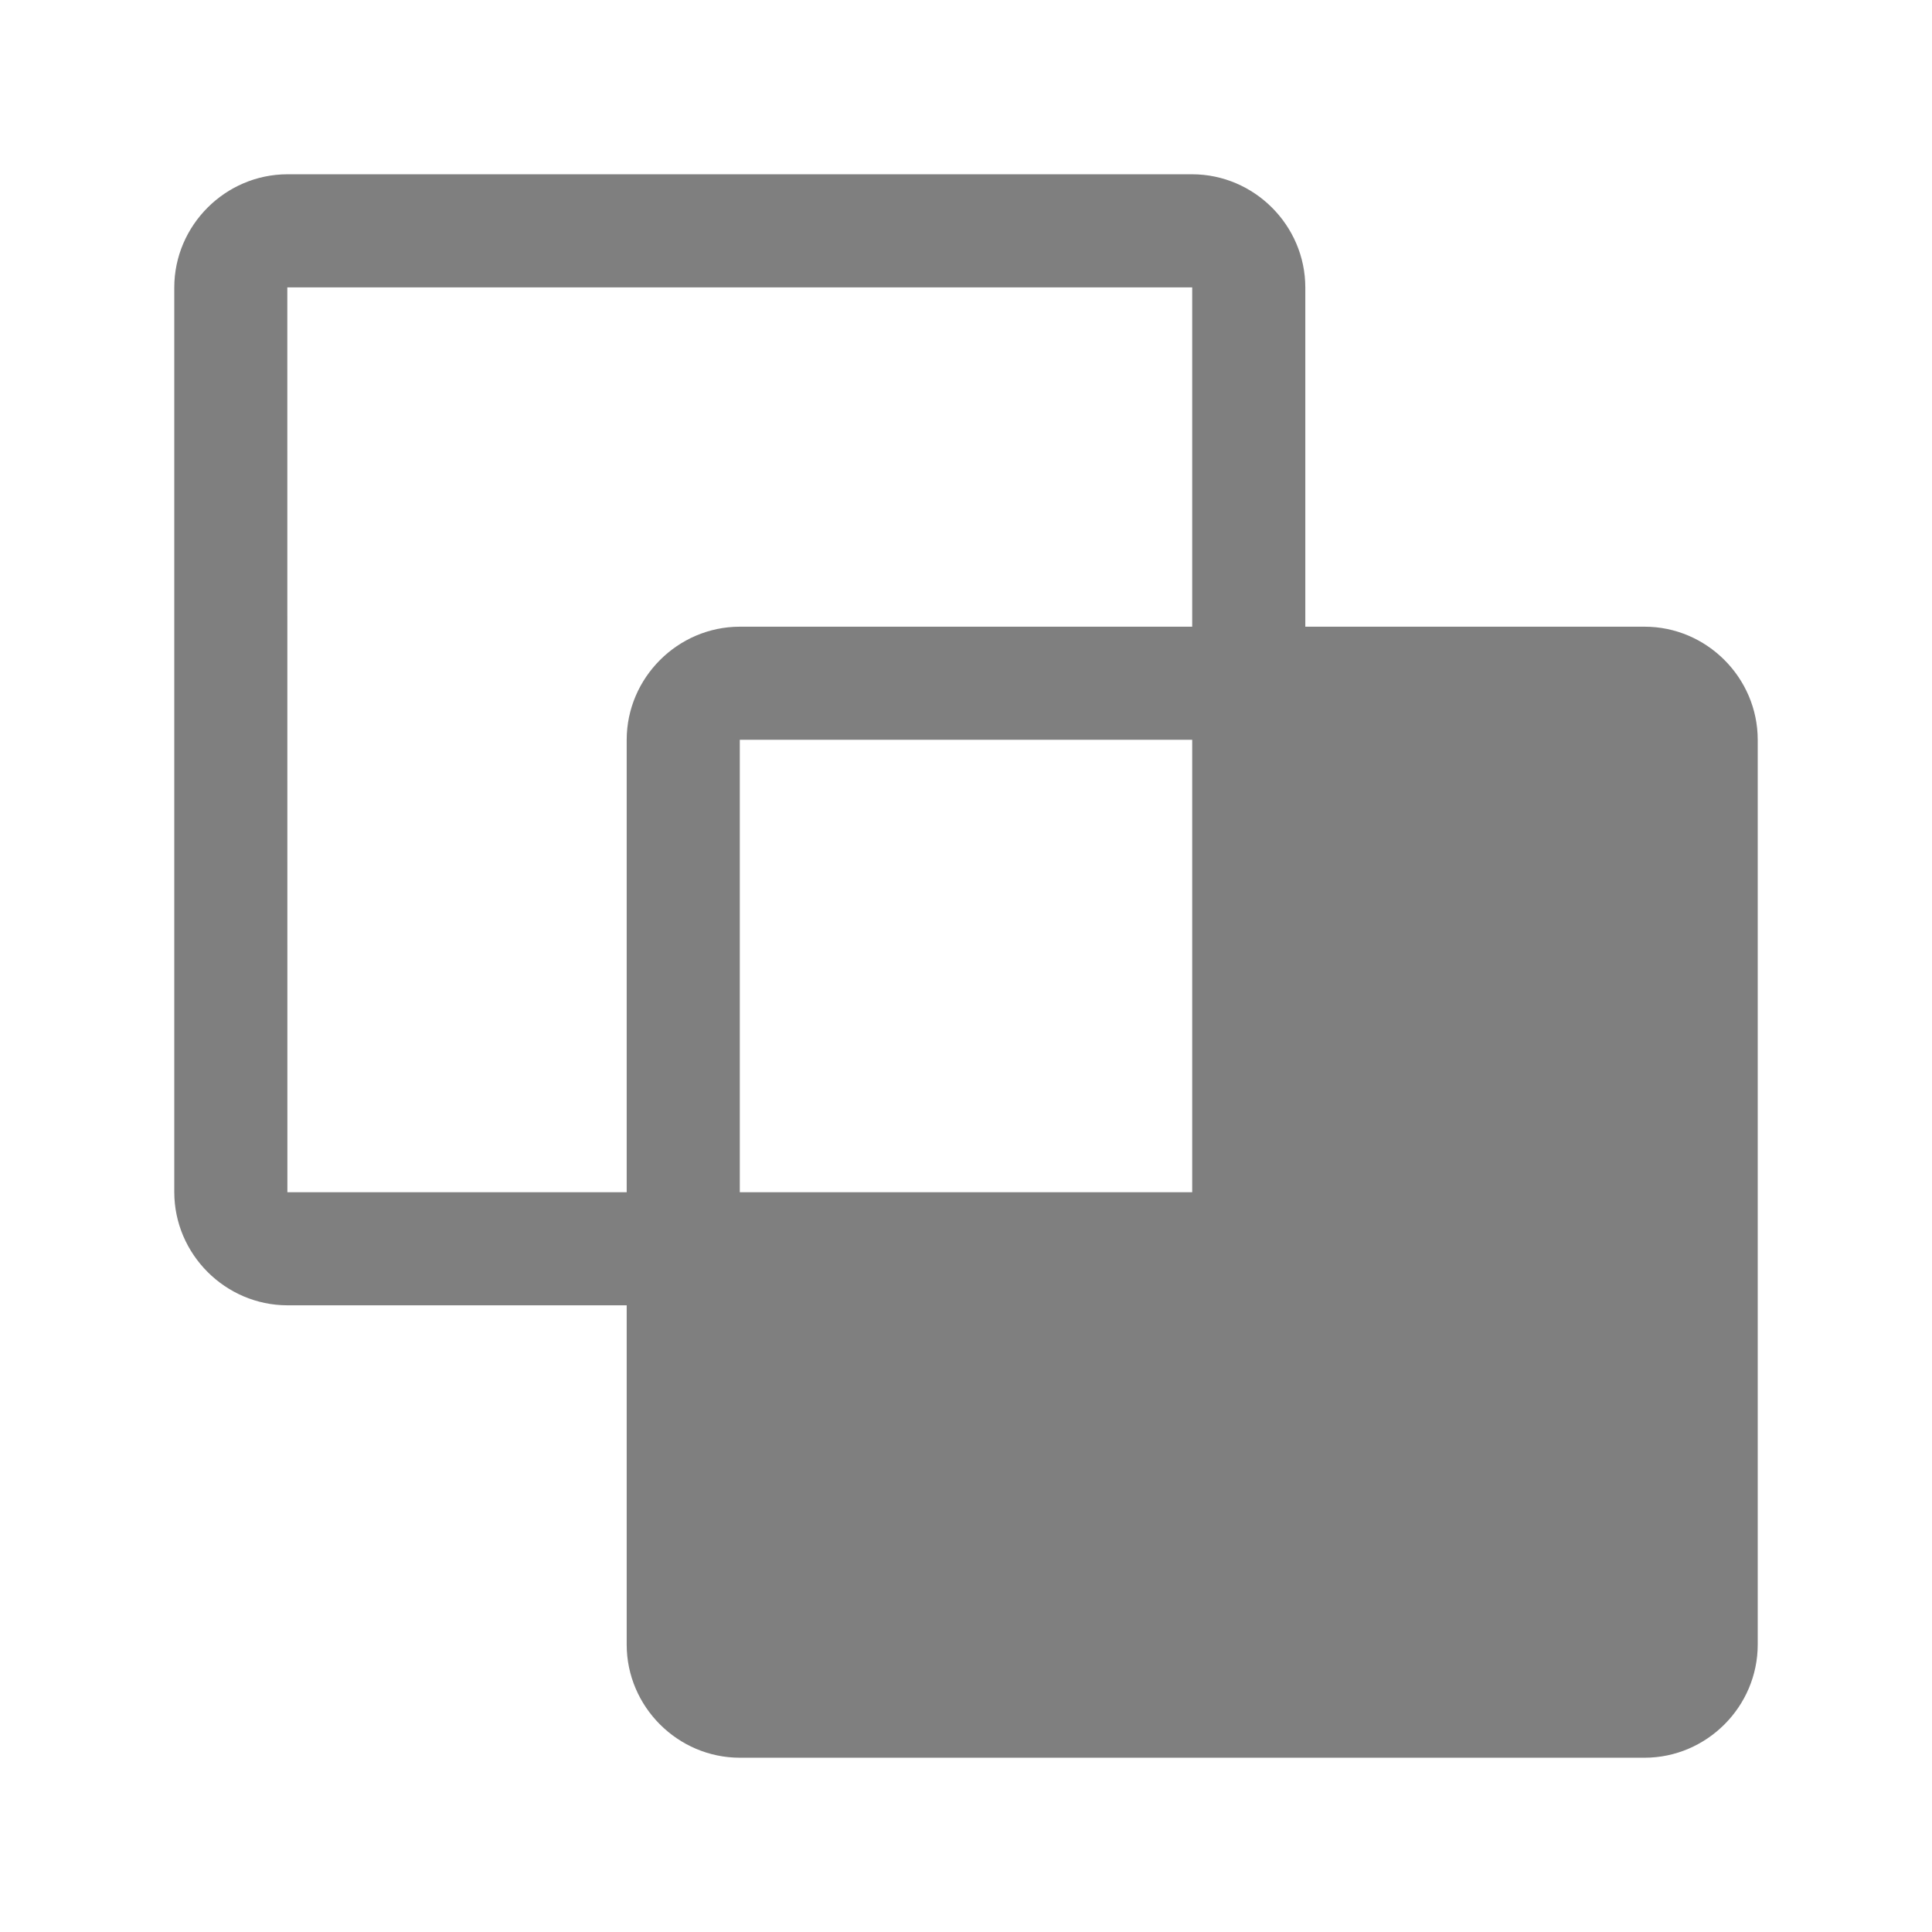
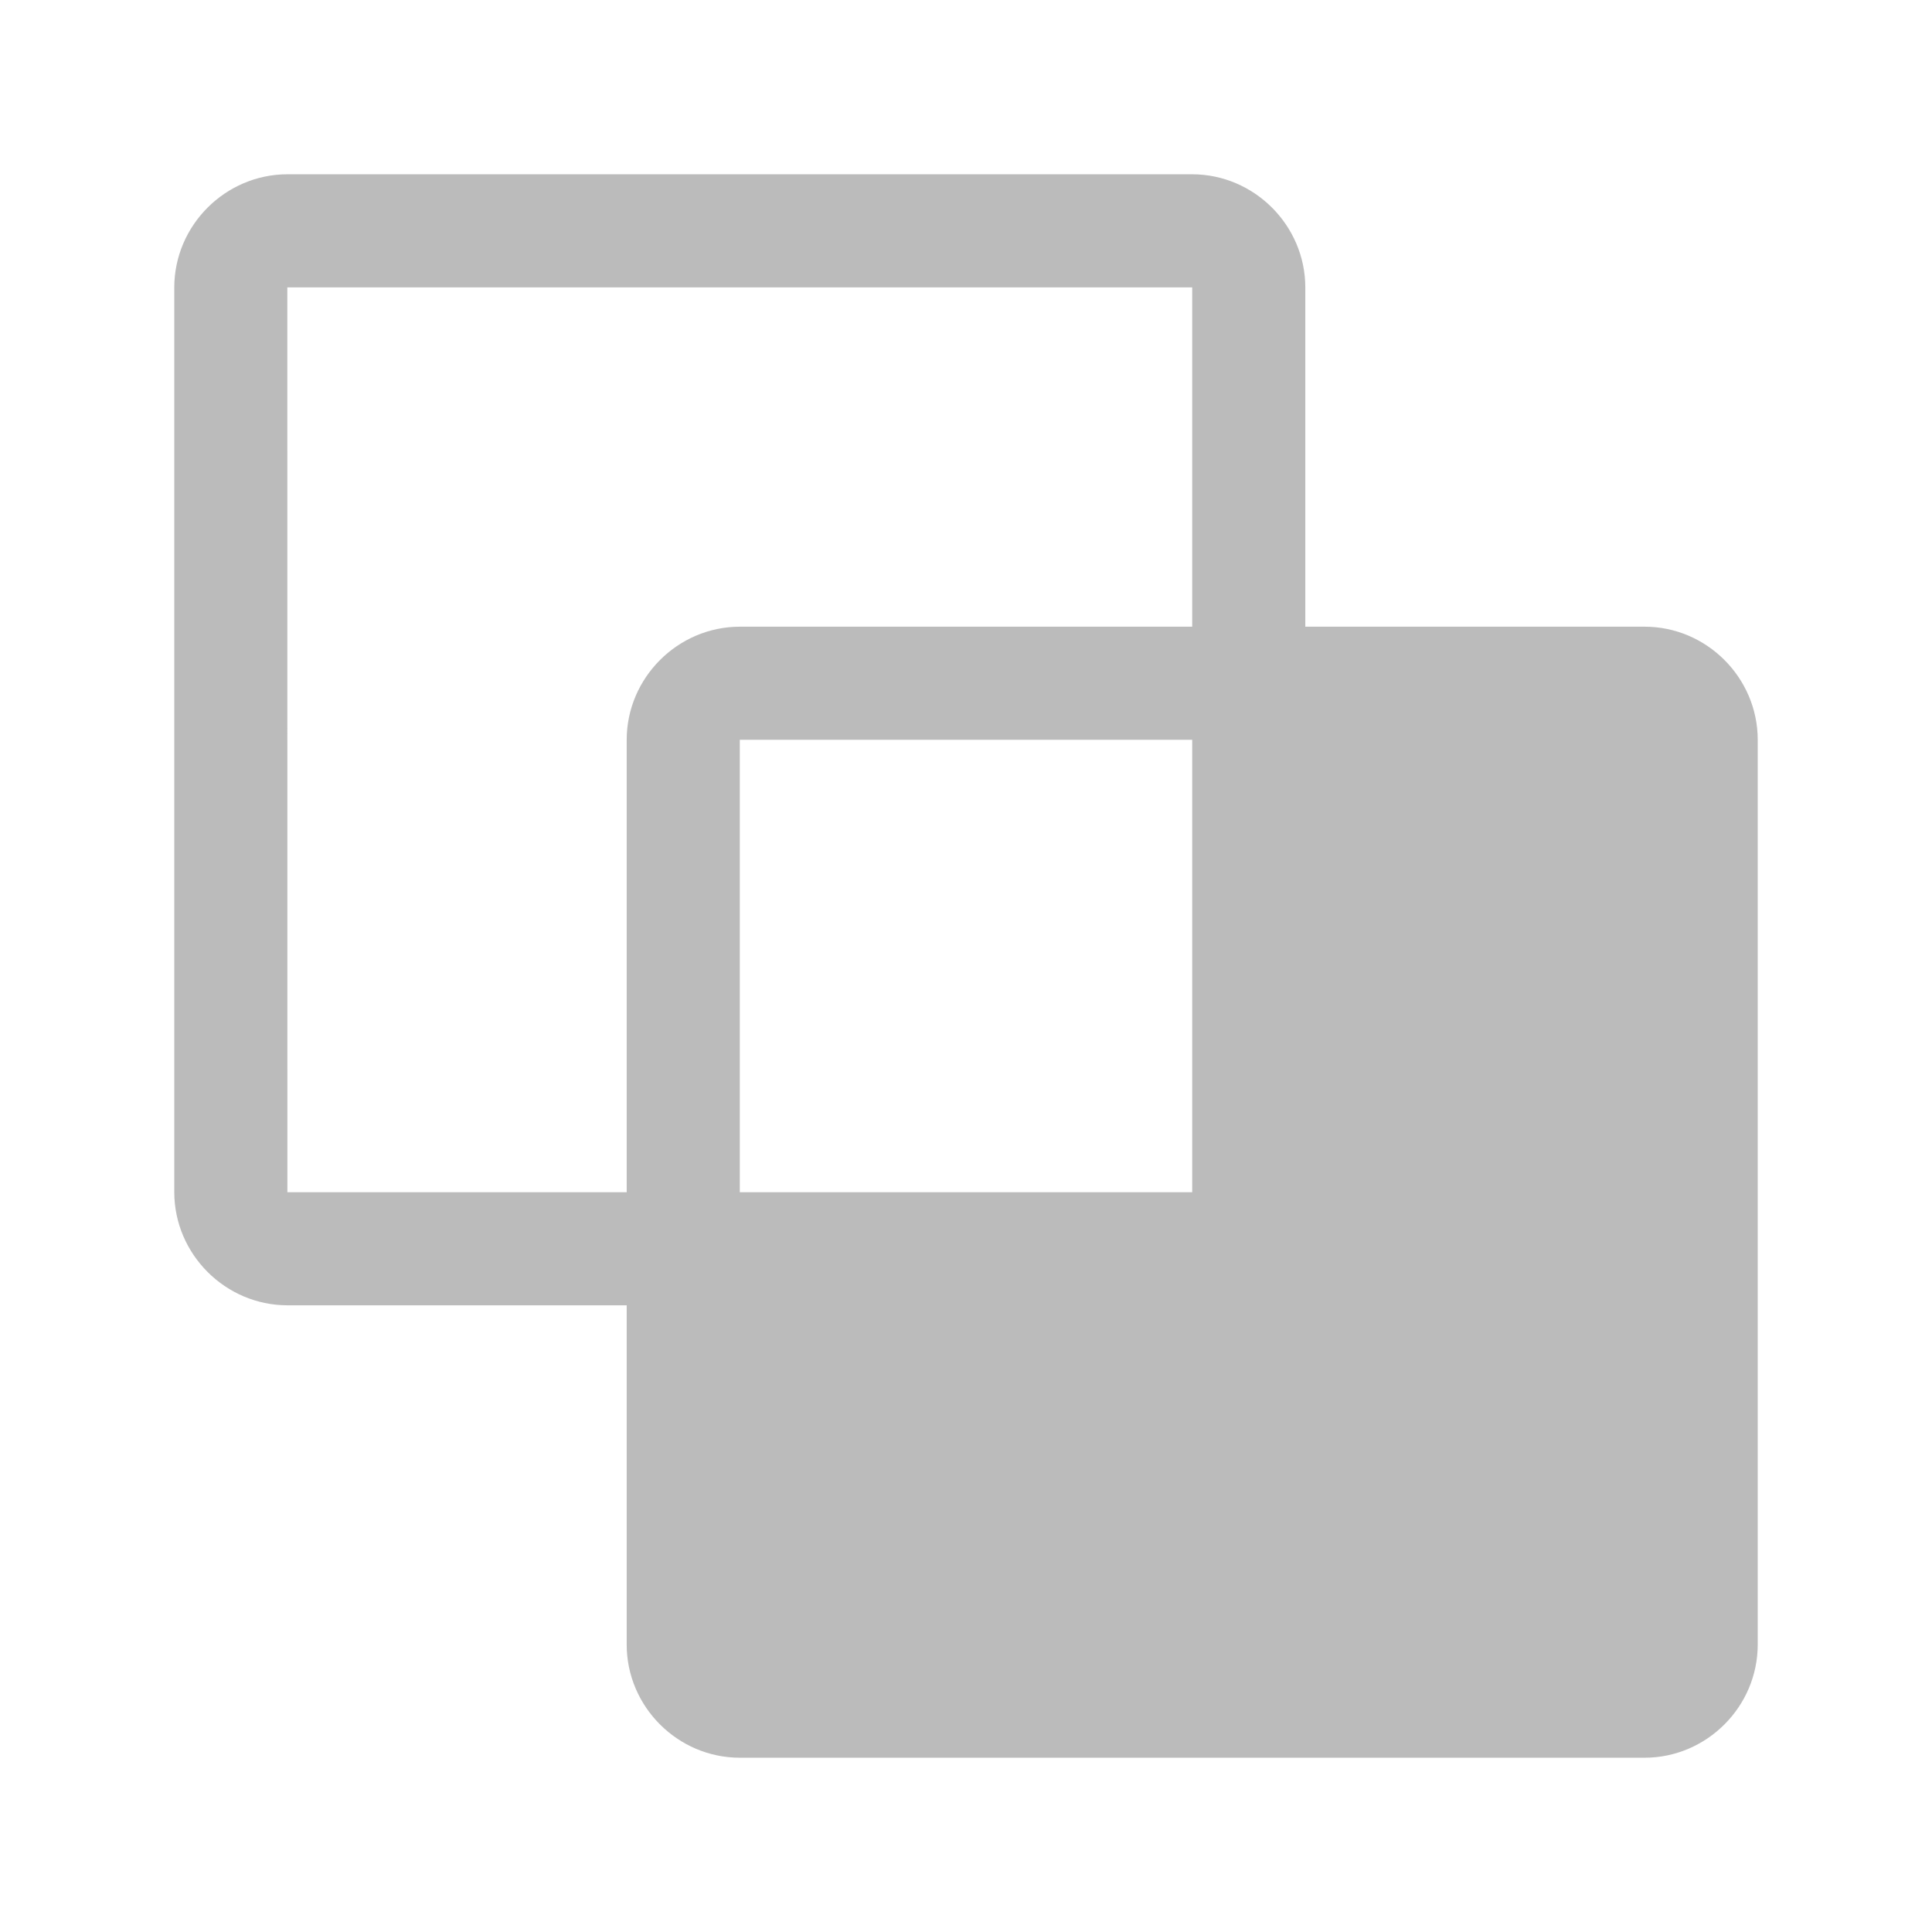
<svg xmlns="http://www.w3.org/2000/svg" width="100%" height="100%" viewBox="0 0 24 24" version="1.1" xml:space="preserve" style="fill-rule:evenodd;clip-rule:evenodd;stroke-linejoin:round;stroke-miterlimit:2;">
  <g transform="matrix(0.0281,0,0,0.0281,0.76,0.76)">
-     <path d="M700,250L550,250L550,100C549.969,72.583 527.417,50.031 500,50L100,50C72.584,50.034 50.034,72.584 50,100L50,500C50.034,527.416 72.584,549.966 100,550L250,550L250,700C250,727.429 272.571,750 300,750L700,750C727.429,750 750,727.429 750,700L750,300C750,272.571 727.429,250 700,250ZM300,500L300,300L500,300L500,500L300,500ZM99.97,100L500,100L500,250L300,250C272.583,250.031 250.031,272.583 250,300L250,500L100,500L99.97,100Z" style="fill:rgb(127,127,127);fill-rule:nonzero;" />
+     <path d="M700,250L550,250L550,100C549.969,72.583 527.417,50.031 500,50L100,50C72.584,50.034 50.034,72.584 50,100L50,500C50.034,527.416 72.584,549.966 100,550L250,550L250,700C250,727.429 272.571,750 300,750L700,750C727.429,750 750,727.429 750,700L750,300C750,272.571 727.429,250 700,250ZM300,500L300,300L500,300L500,500L300,500ZM99.97,100L500,100L500,250L300,250C272.583,250.031 250.031,272.583 250,300L250,500L100,500L99.97,100Z" style="fill:rgb(187,187,187);fill-rule:nonzero;" />
  </g>
</svg>
